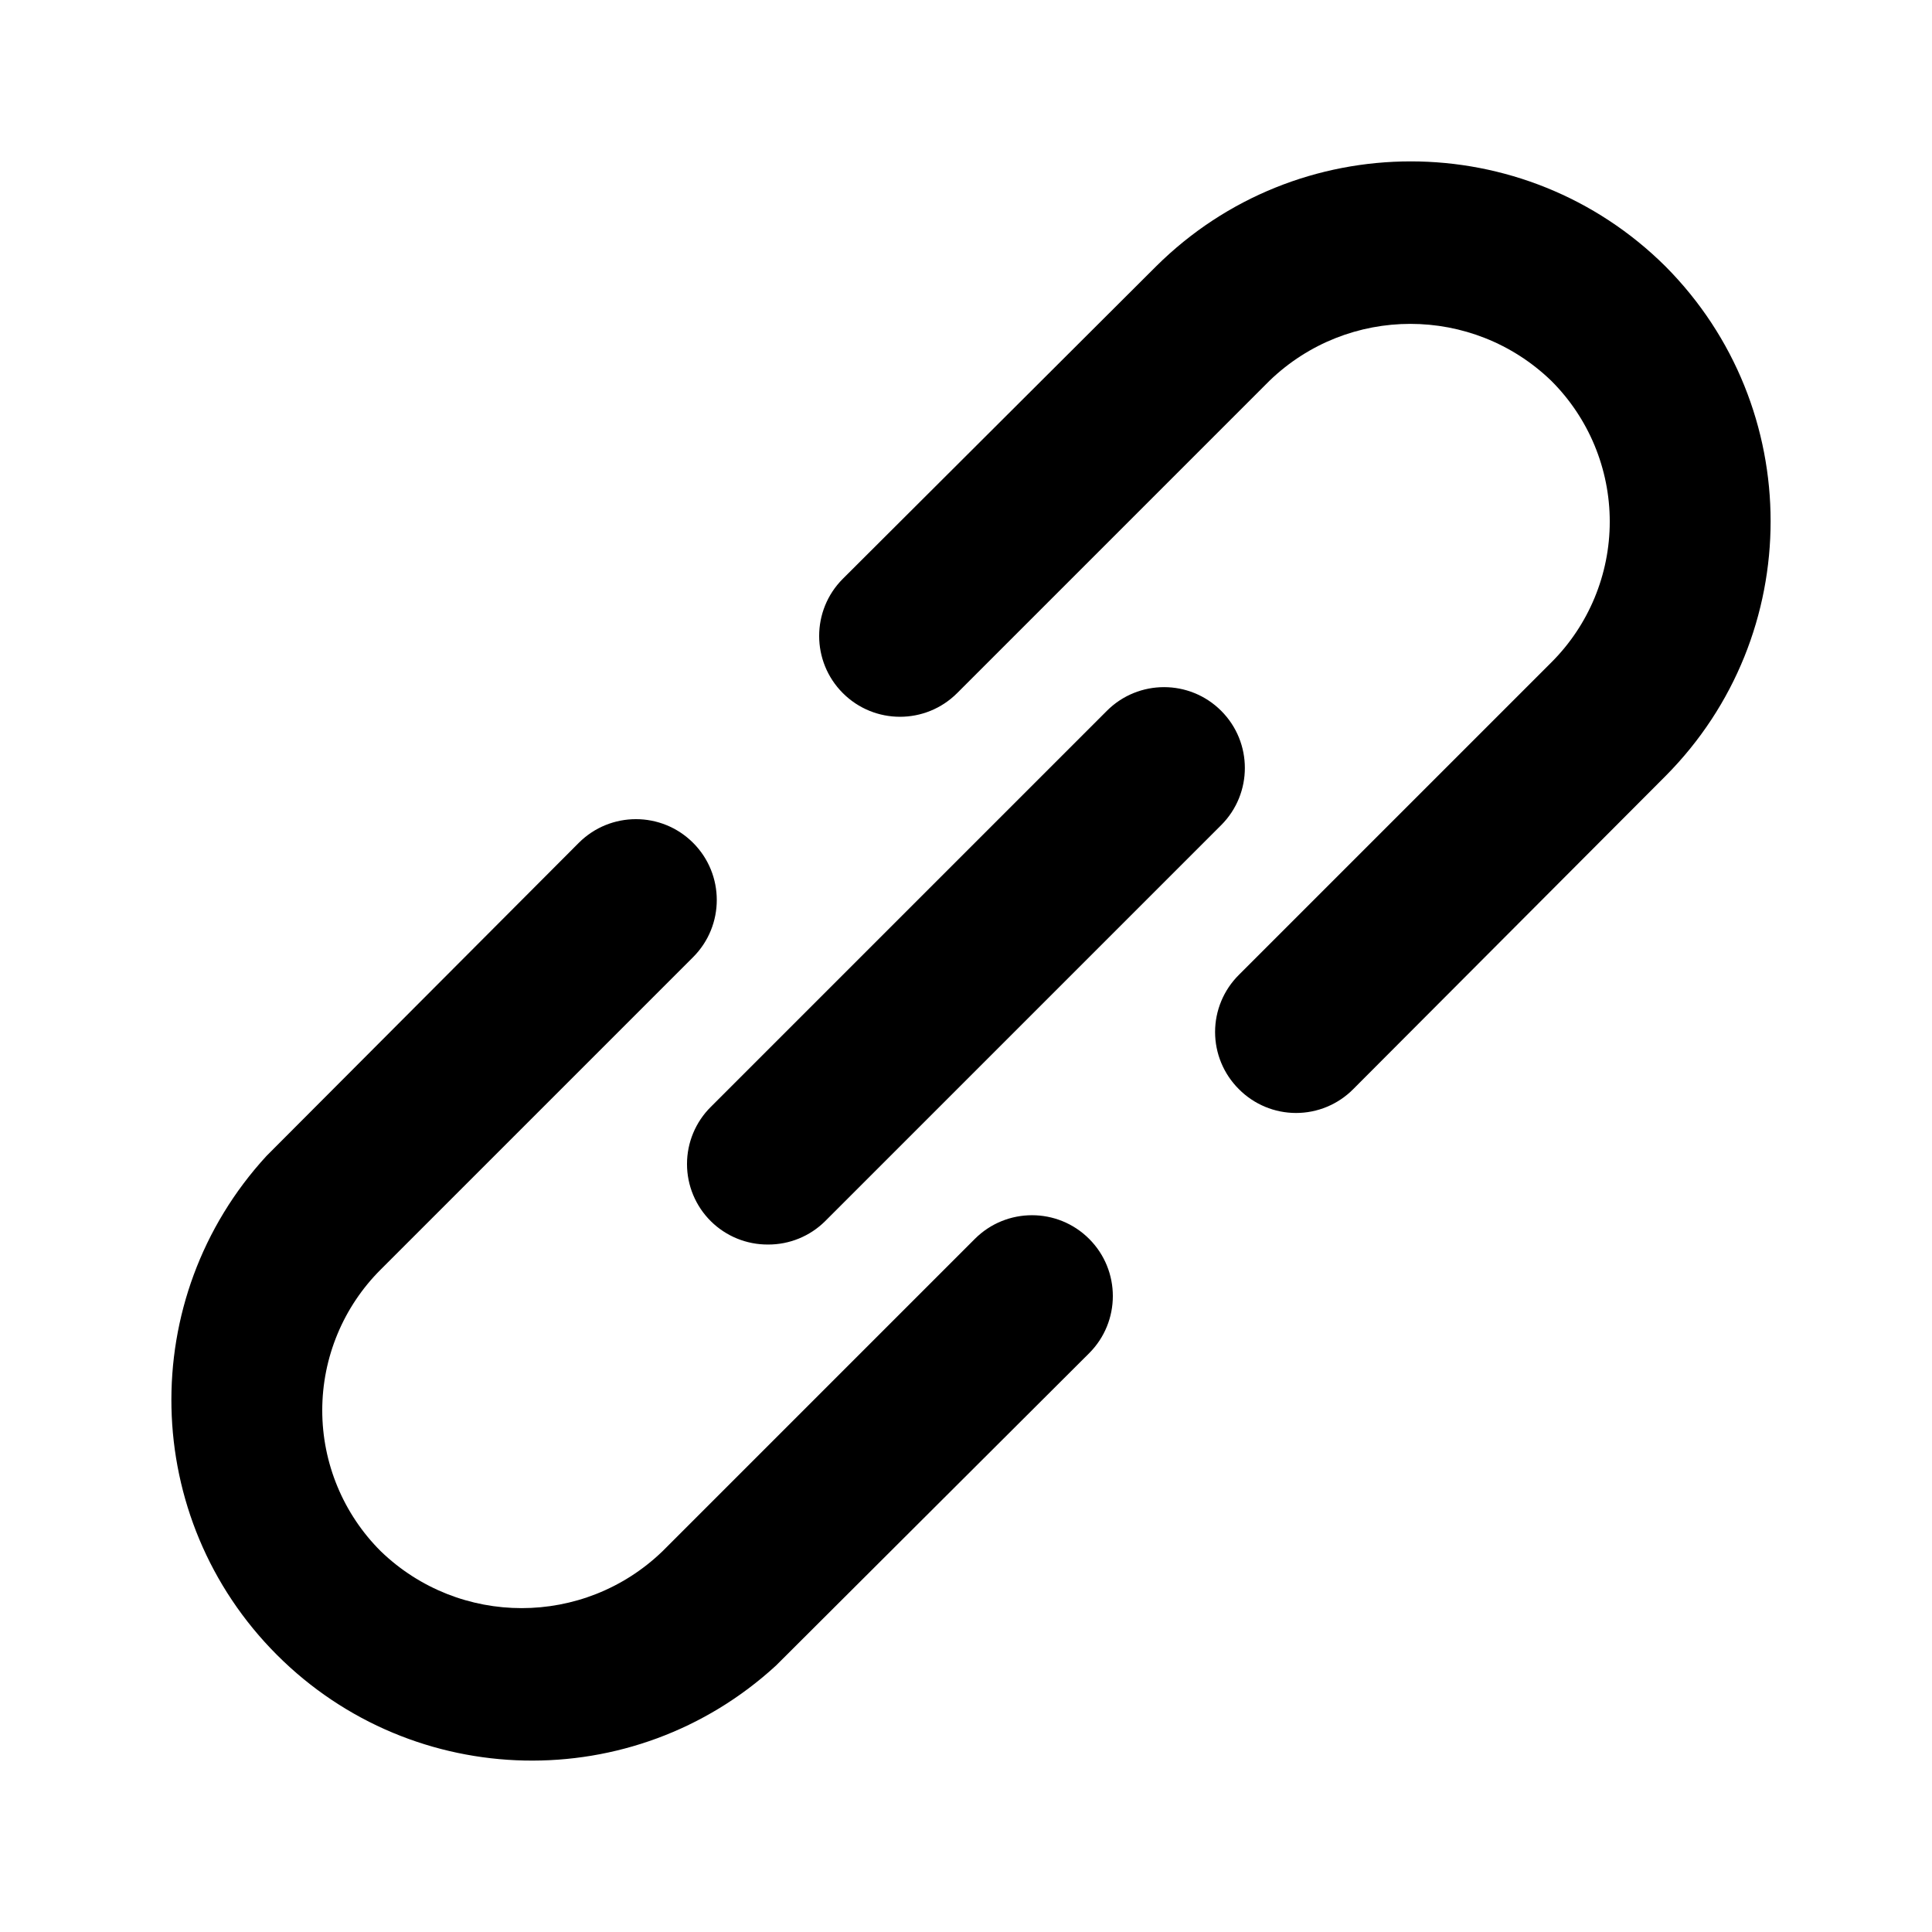
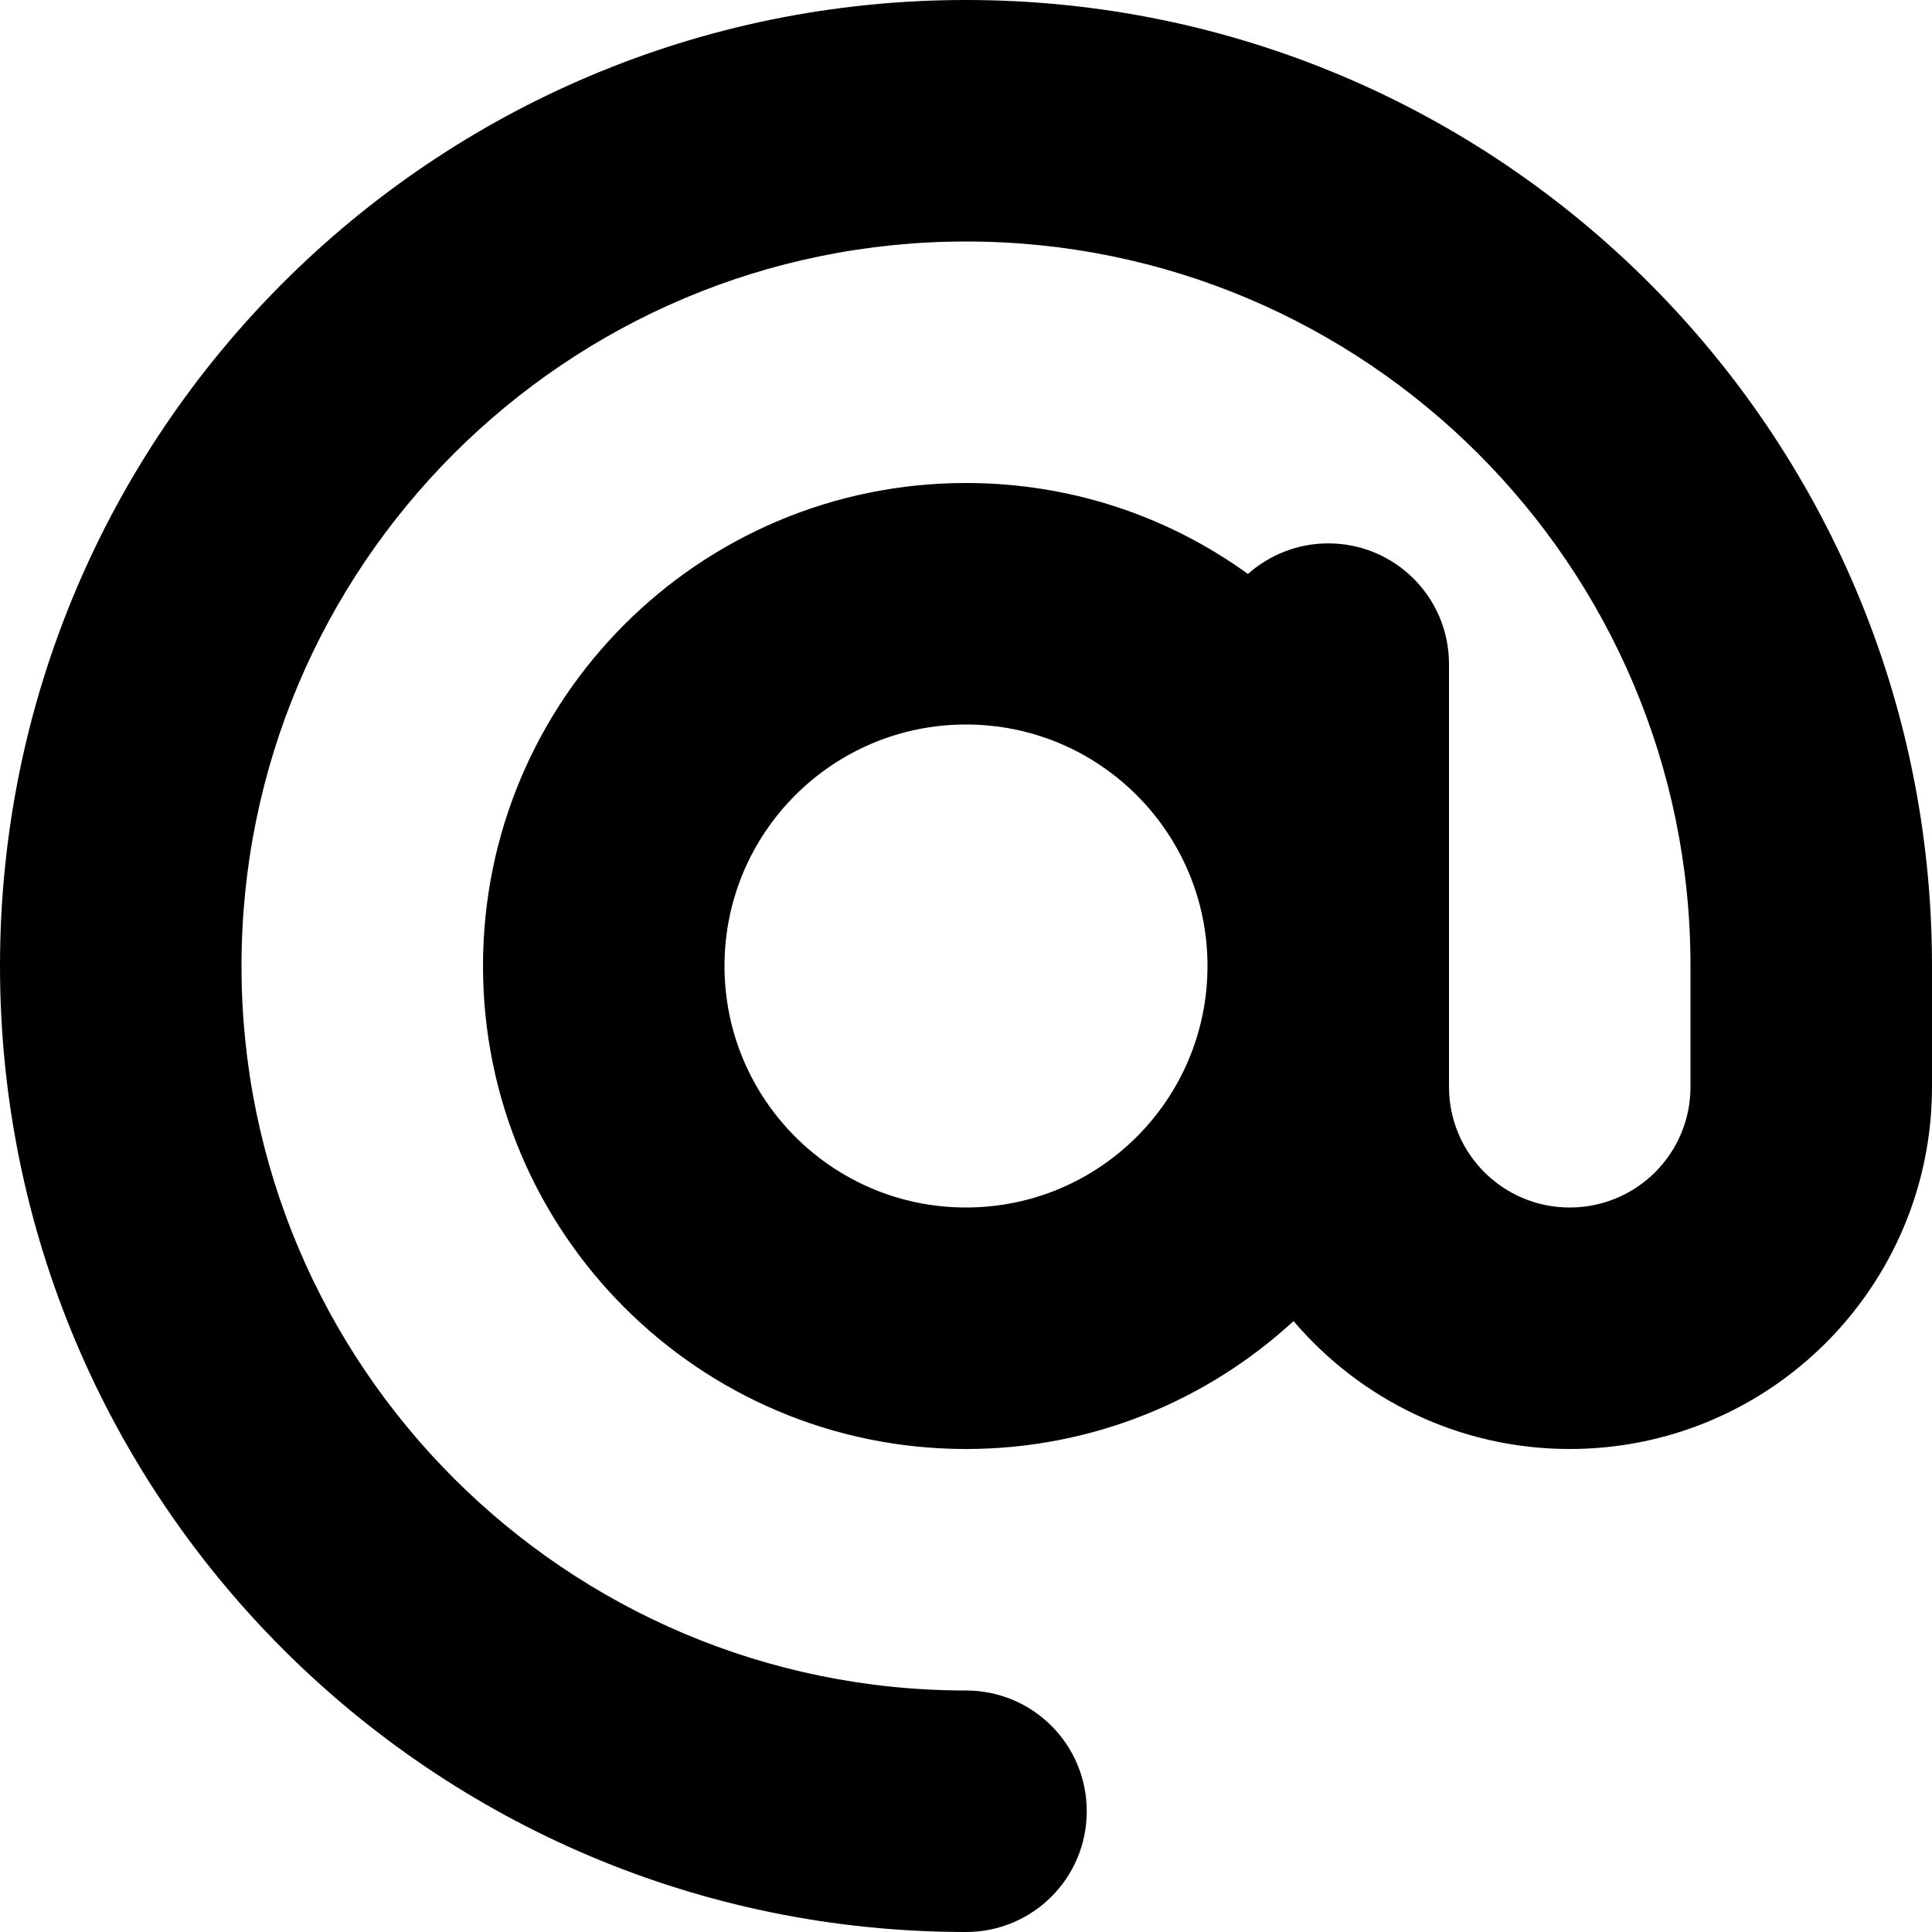
- <svg xmlns="http://www.w3.org/2000/svg" viewBox="0 0 24 24" id="link">
-   <path d="M12.11,15.39,8.23,19.27a2.52,2.52,0,0,1-3.5,0,2.47,2.47,0,0,1,0-3.5l3.88-3.88a1,1,0,1,0-1.42-1.42L3.31,14.36a4.48,4.48,0,0,0,6.33,6.33l3.89-3.88a1,1,0,0,0-1.42-1.42ZM20.69,3.31a4.49,4.49,0,0,0-6.33,0L10.47,7.19a1,1,0,1,0,1.42,1.42l3.88-3.88a2.52,2.52,0,0,1,3.5,0,2.47,2.47,0,0,1,0,3.5l-3.88,3.88a1,1,0,0,0,0,1.42,1,1,0,0,0,1.42,0l3.88-3.89A4.49,4.49,0,0,0,20.69,3.31ZM8.83,15.17a1,1,0,0,0,.71.29,1,1,0,0,0,.71-.29l4.92-4.92a1,1,0,1,0-1.42-1.42L8.83,13.75A1,1,0,0,0,8.83,15.17Z" />
+ <svg xmlns="http://www.w3.org/2000/svg" viewBox="0 0 512 512">
+   <path d="M256 64C150 64 64 150 64 256s86 192 192 192c17.7 0 32 14.3 32 32s-14.3 32-32 32C114.6 512 0 397.4 0 256S114.6 0 256 0S512 114.6 512 256v32c0 53-43 96-96 96c-29.3 0-55.6-13.2-73.2-33.9C320 371.1 289.5 384 256 384c-70.7 0-128-57.3-128-128s57.3-128 128-128c27.9 0 53.7 8.9 74.7 24.1c5.7-5 13.1-8.1 21.3-8.1c17.7 0 32 14.3 32 32v80 32c0 17.7 14.3 32 32 32s32-14.3 32-32V256c0-106-86-192-192-192zm64 192a64 64 0 1 0 -128 0 64 64 0 1 0 128 0z" />
</svg>
